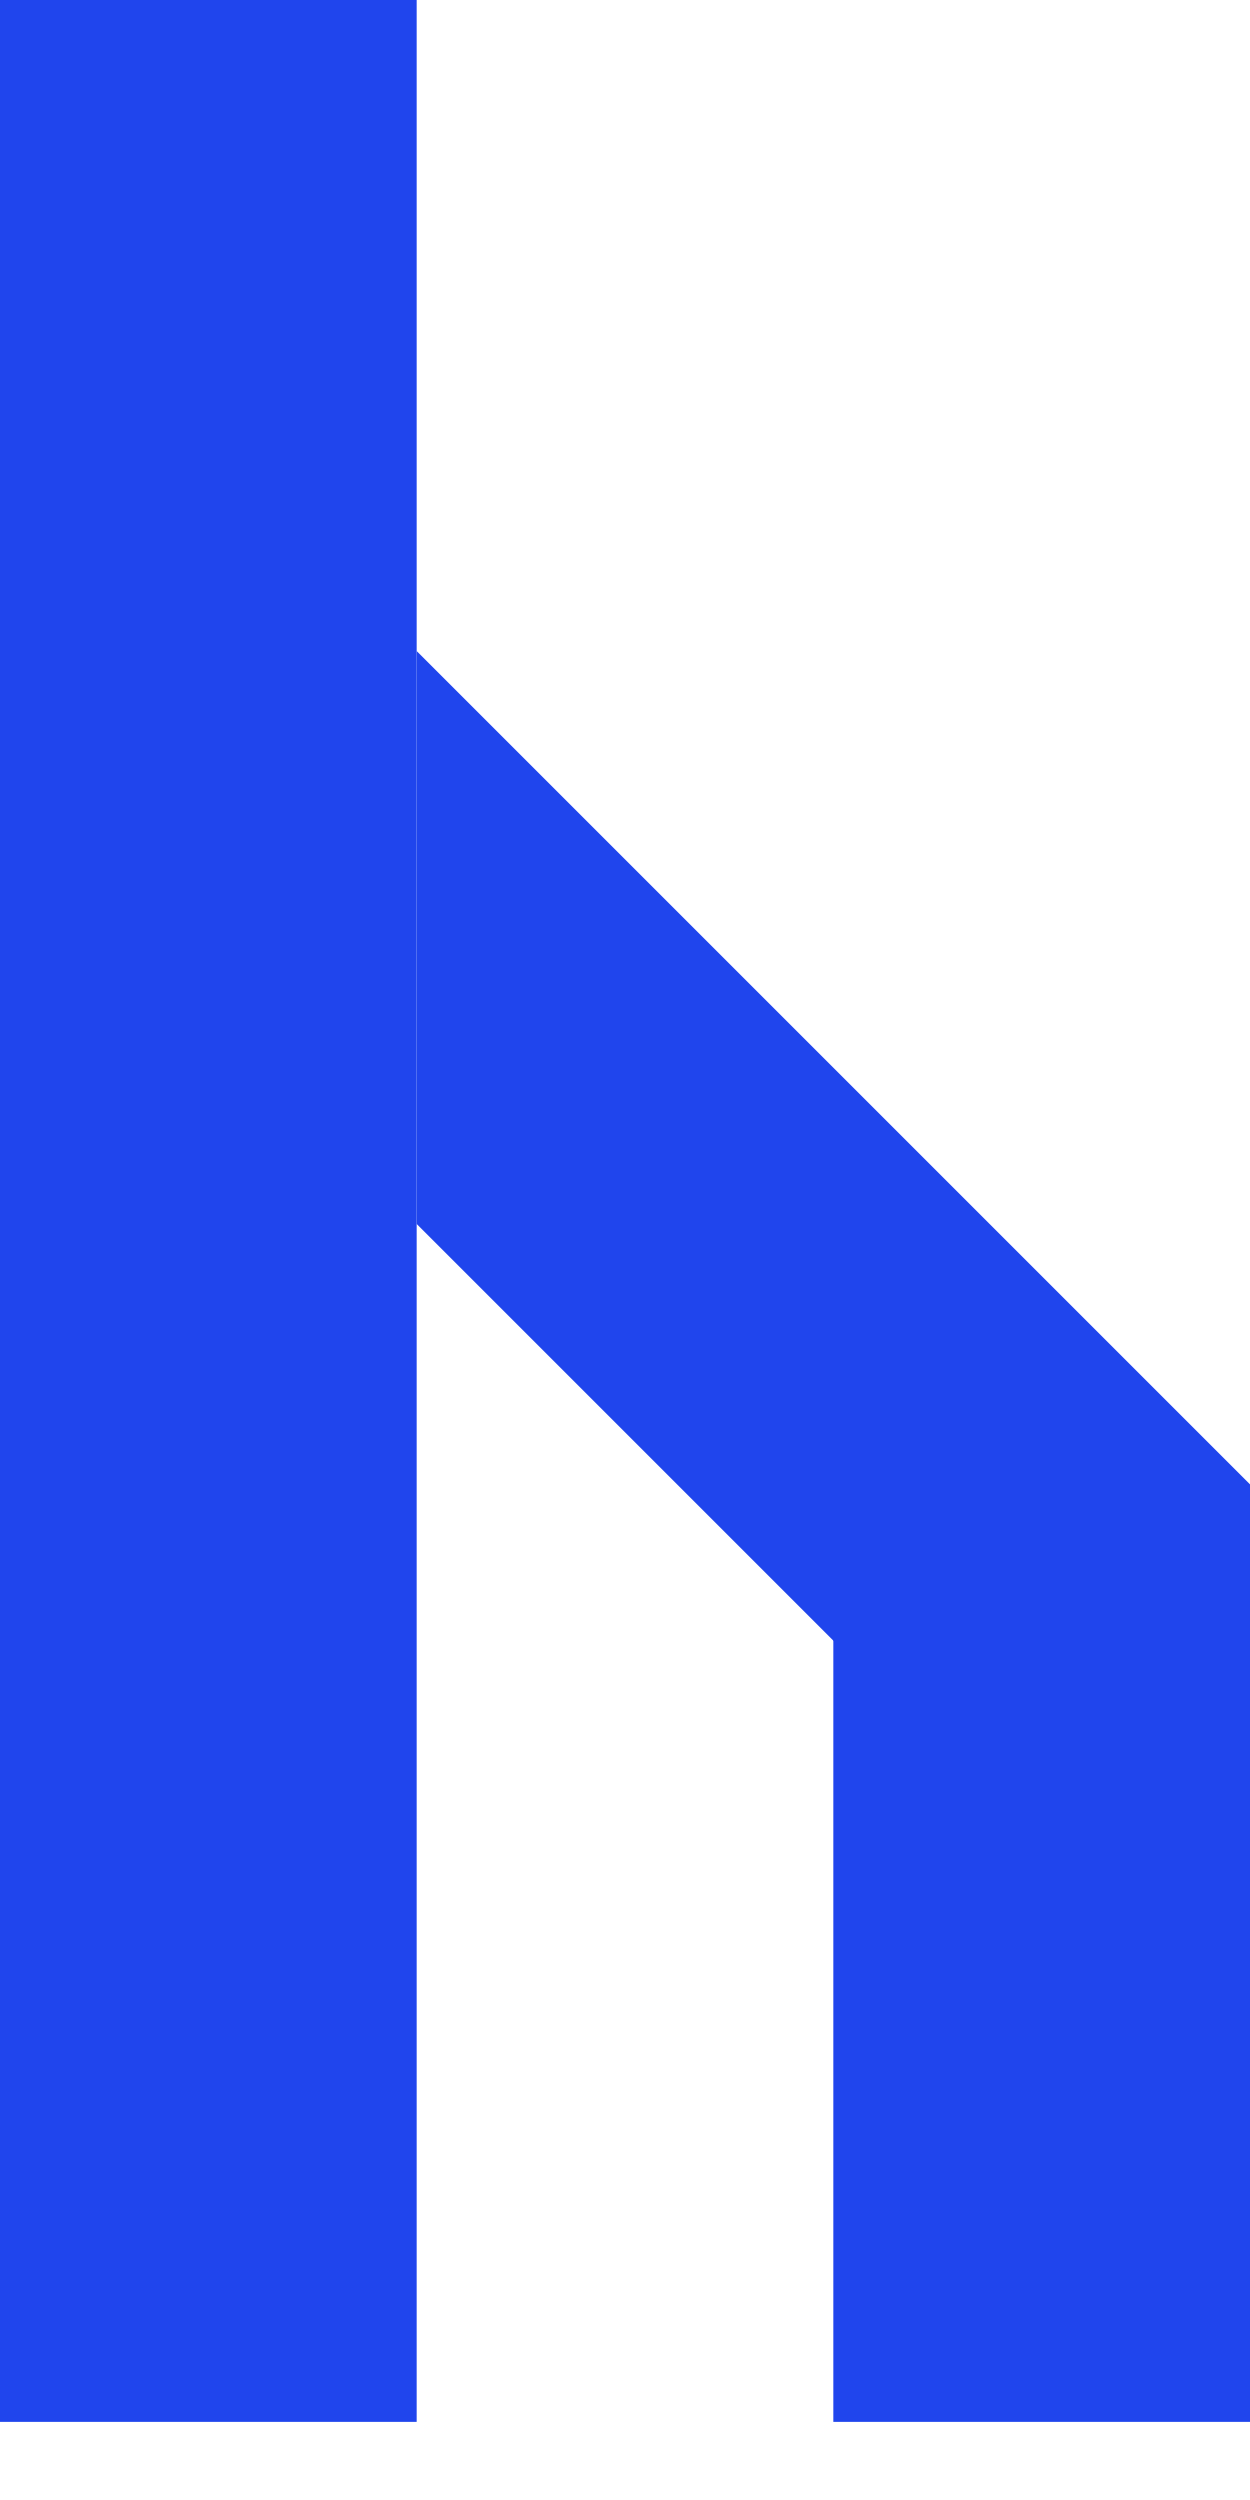
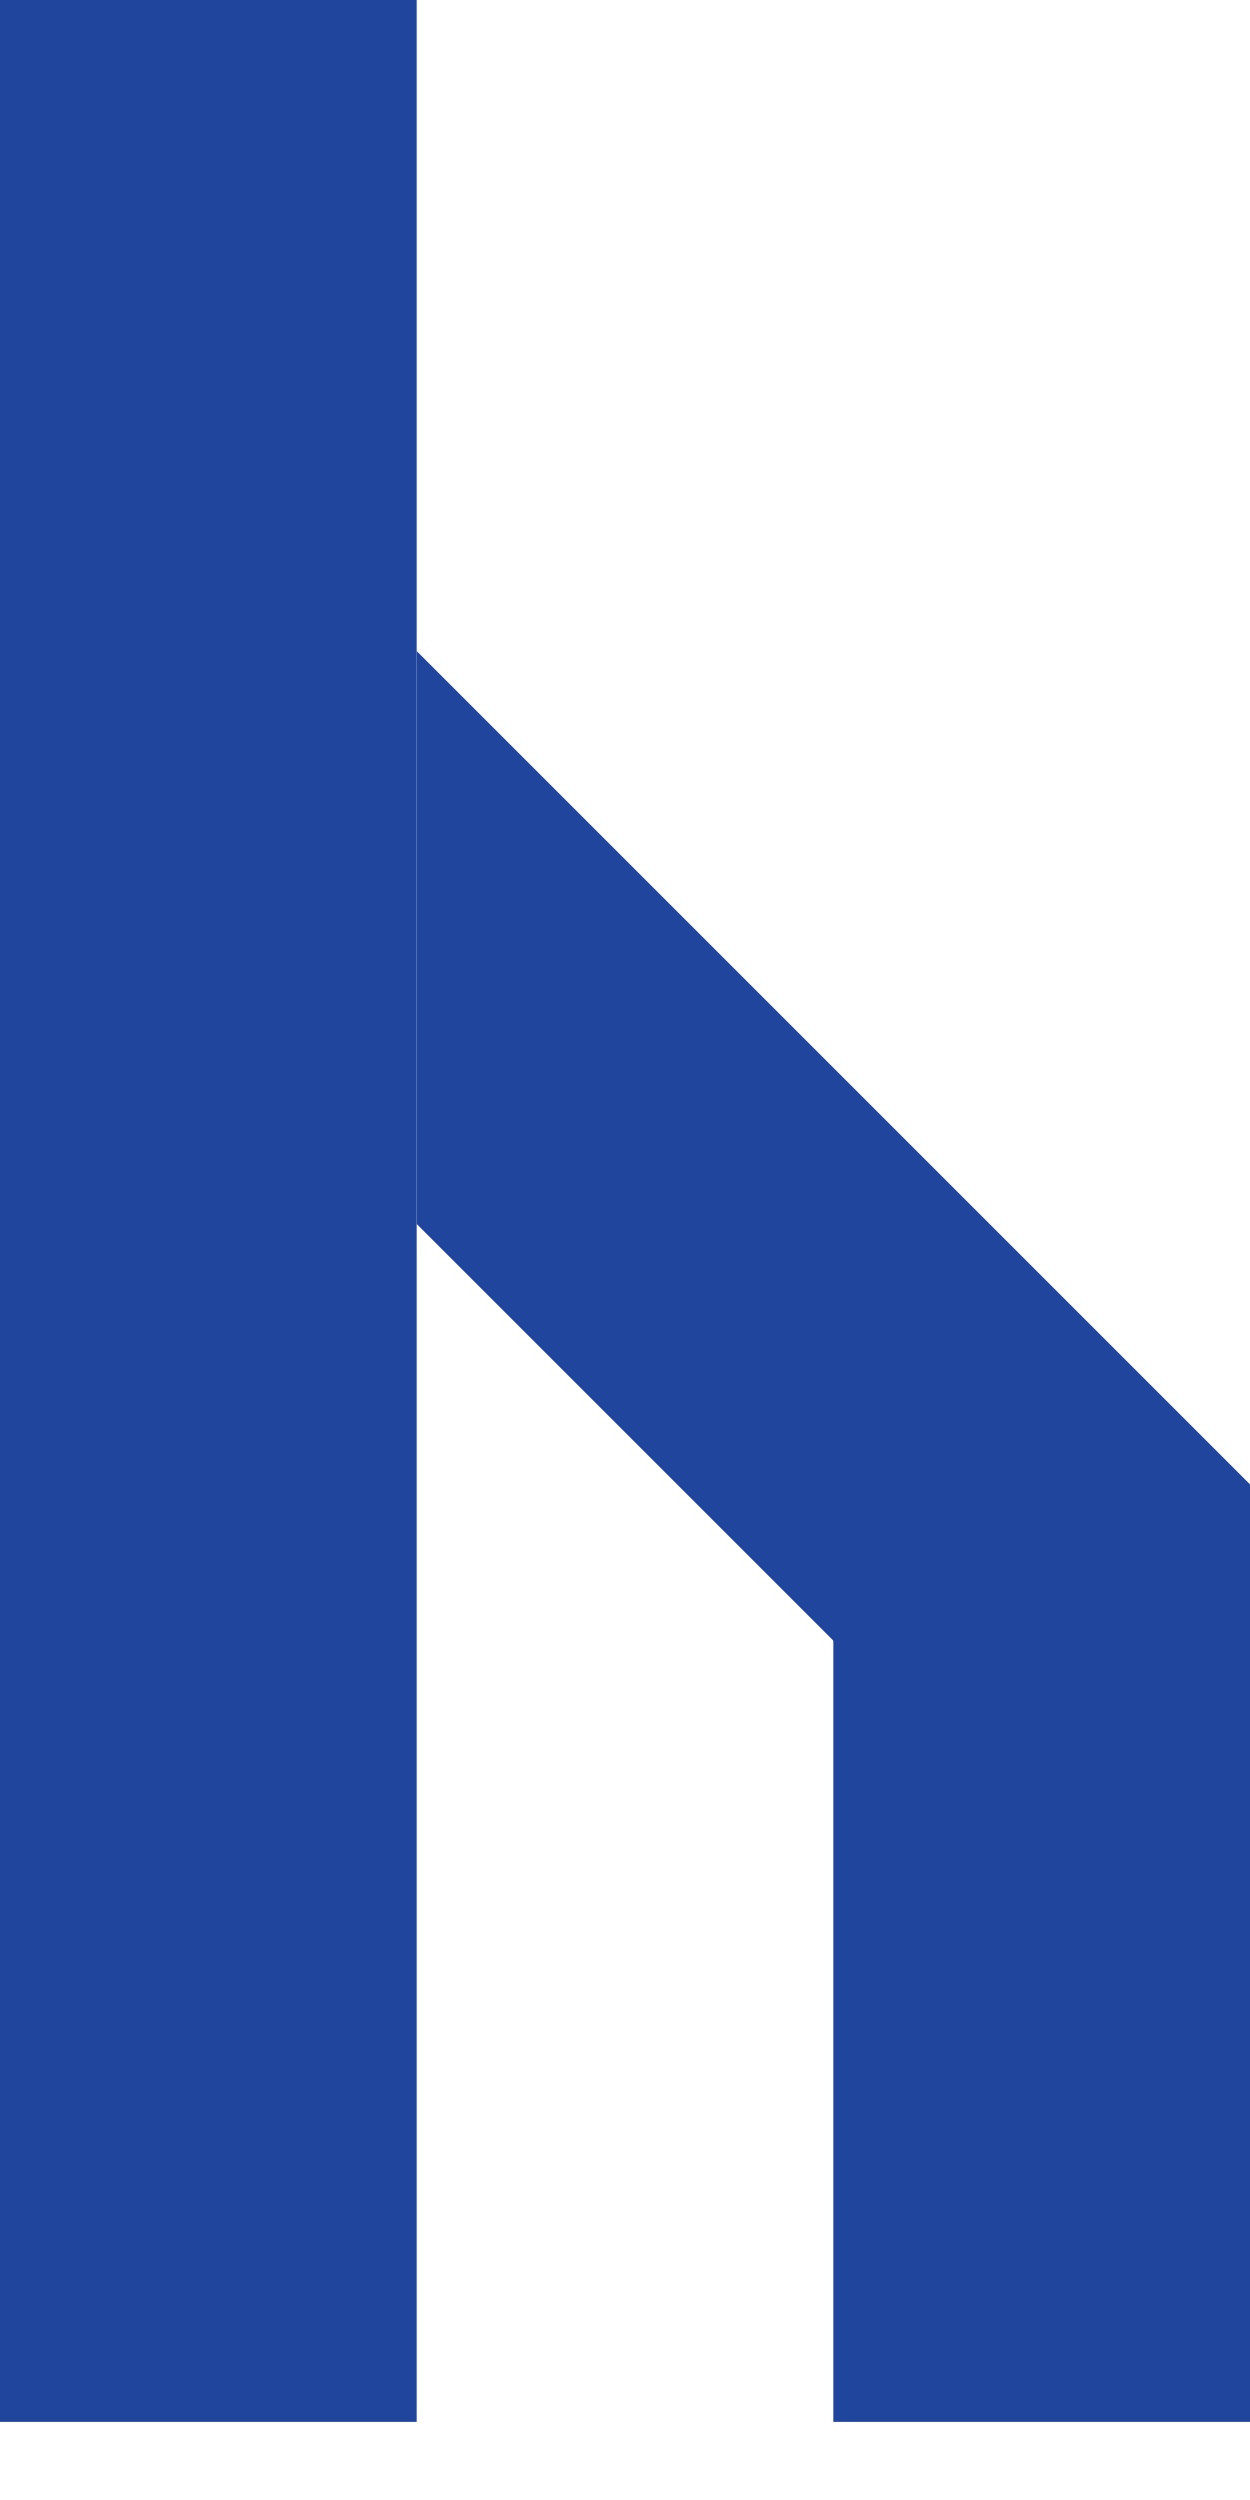
<svg xmlns="http://www.w3.org/2000/svg" viewbox="0 0 96 160">
-   <g fill="#2045ED" fill-rule="nonzero">
+   <g fill="#20459C" fill-rule="nonzero">
    <path d="M32 50v44l64 64v-44z" />
    <path d="M96 122H64v64h32zM32-6H0v192h32z" />
  </g>
</svg>
